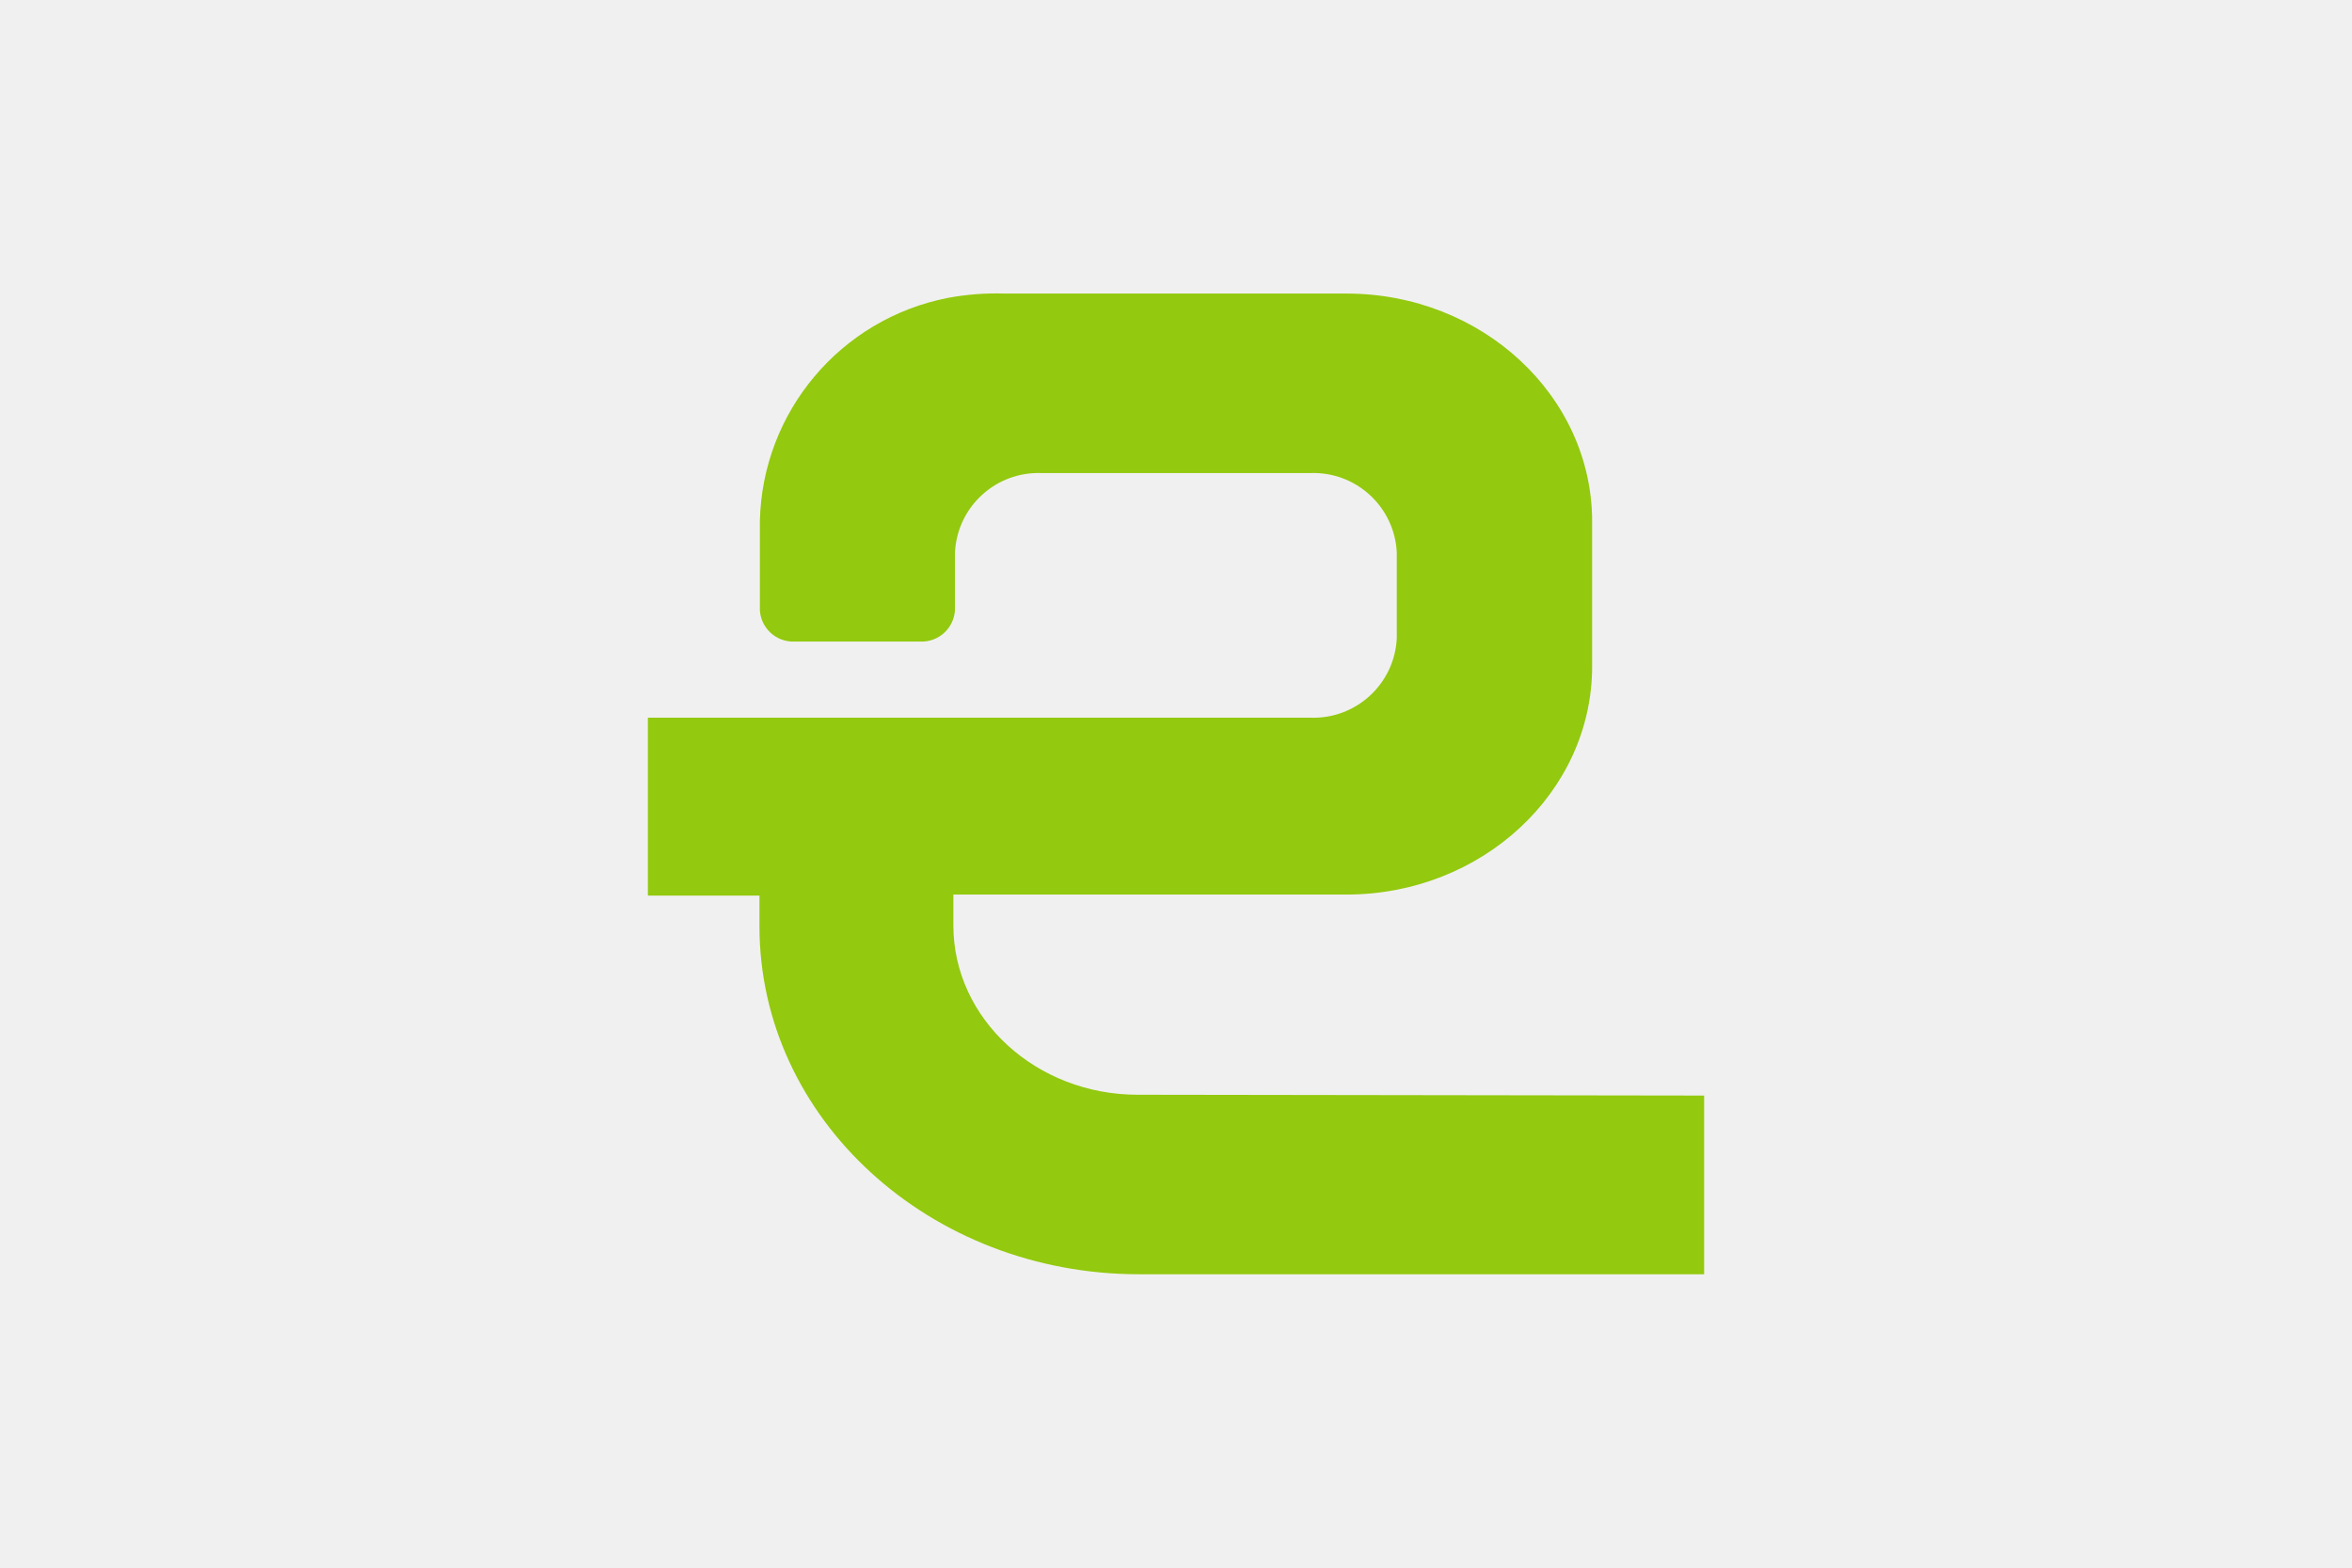
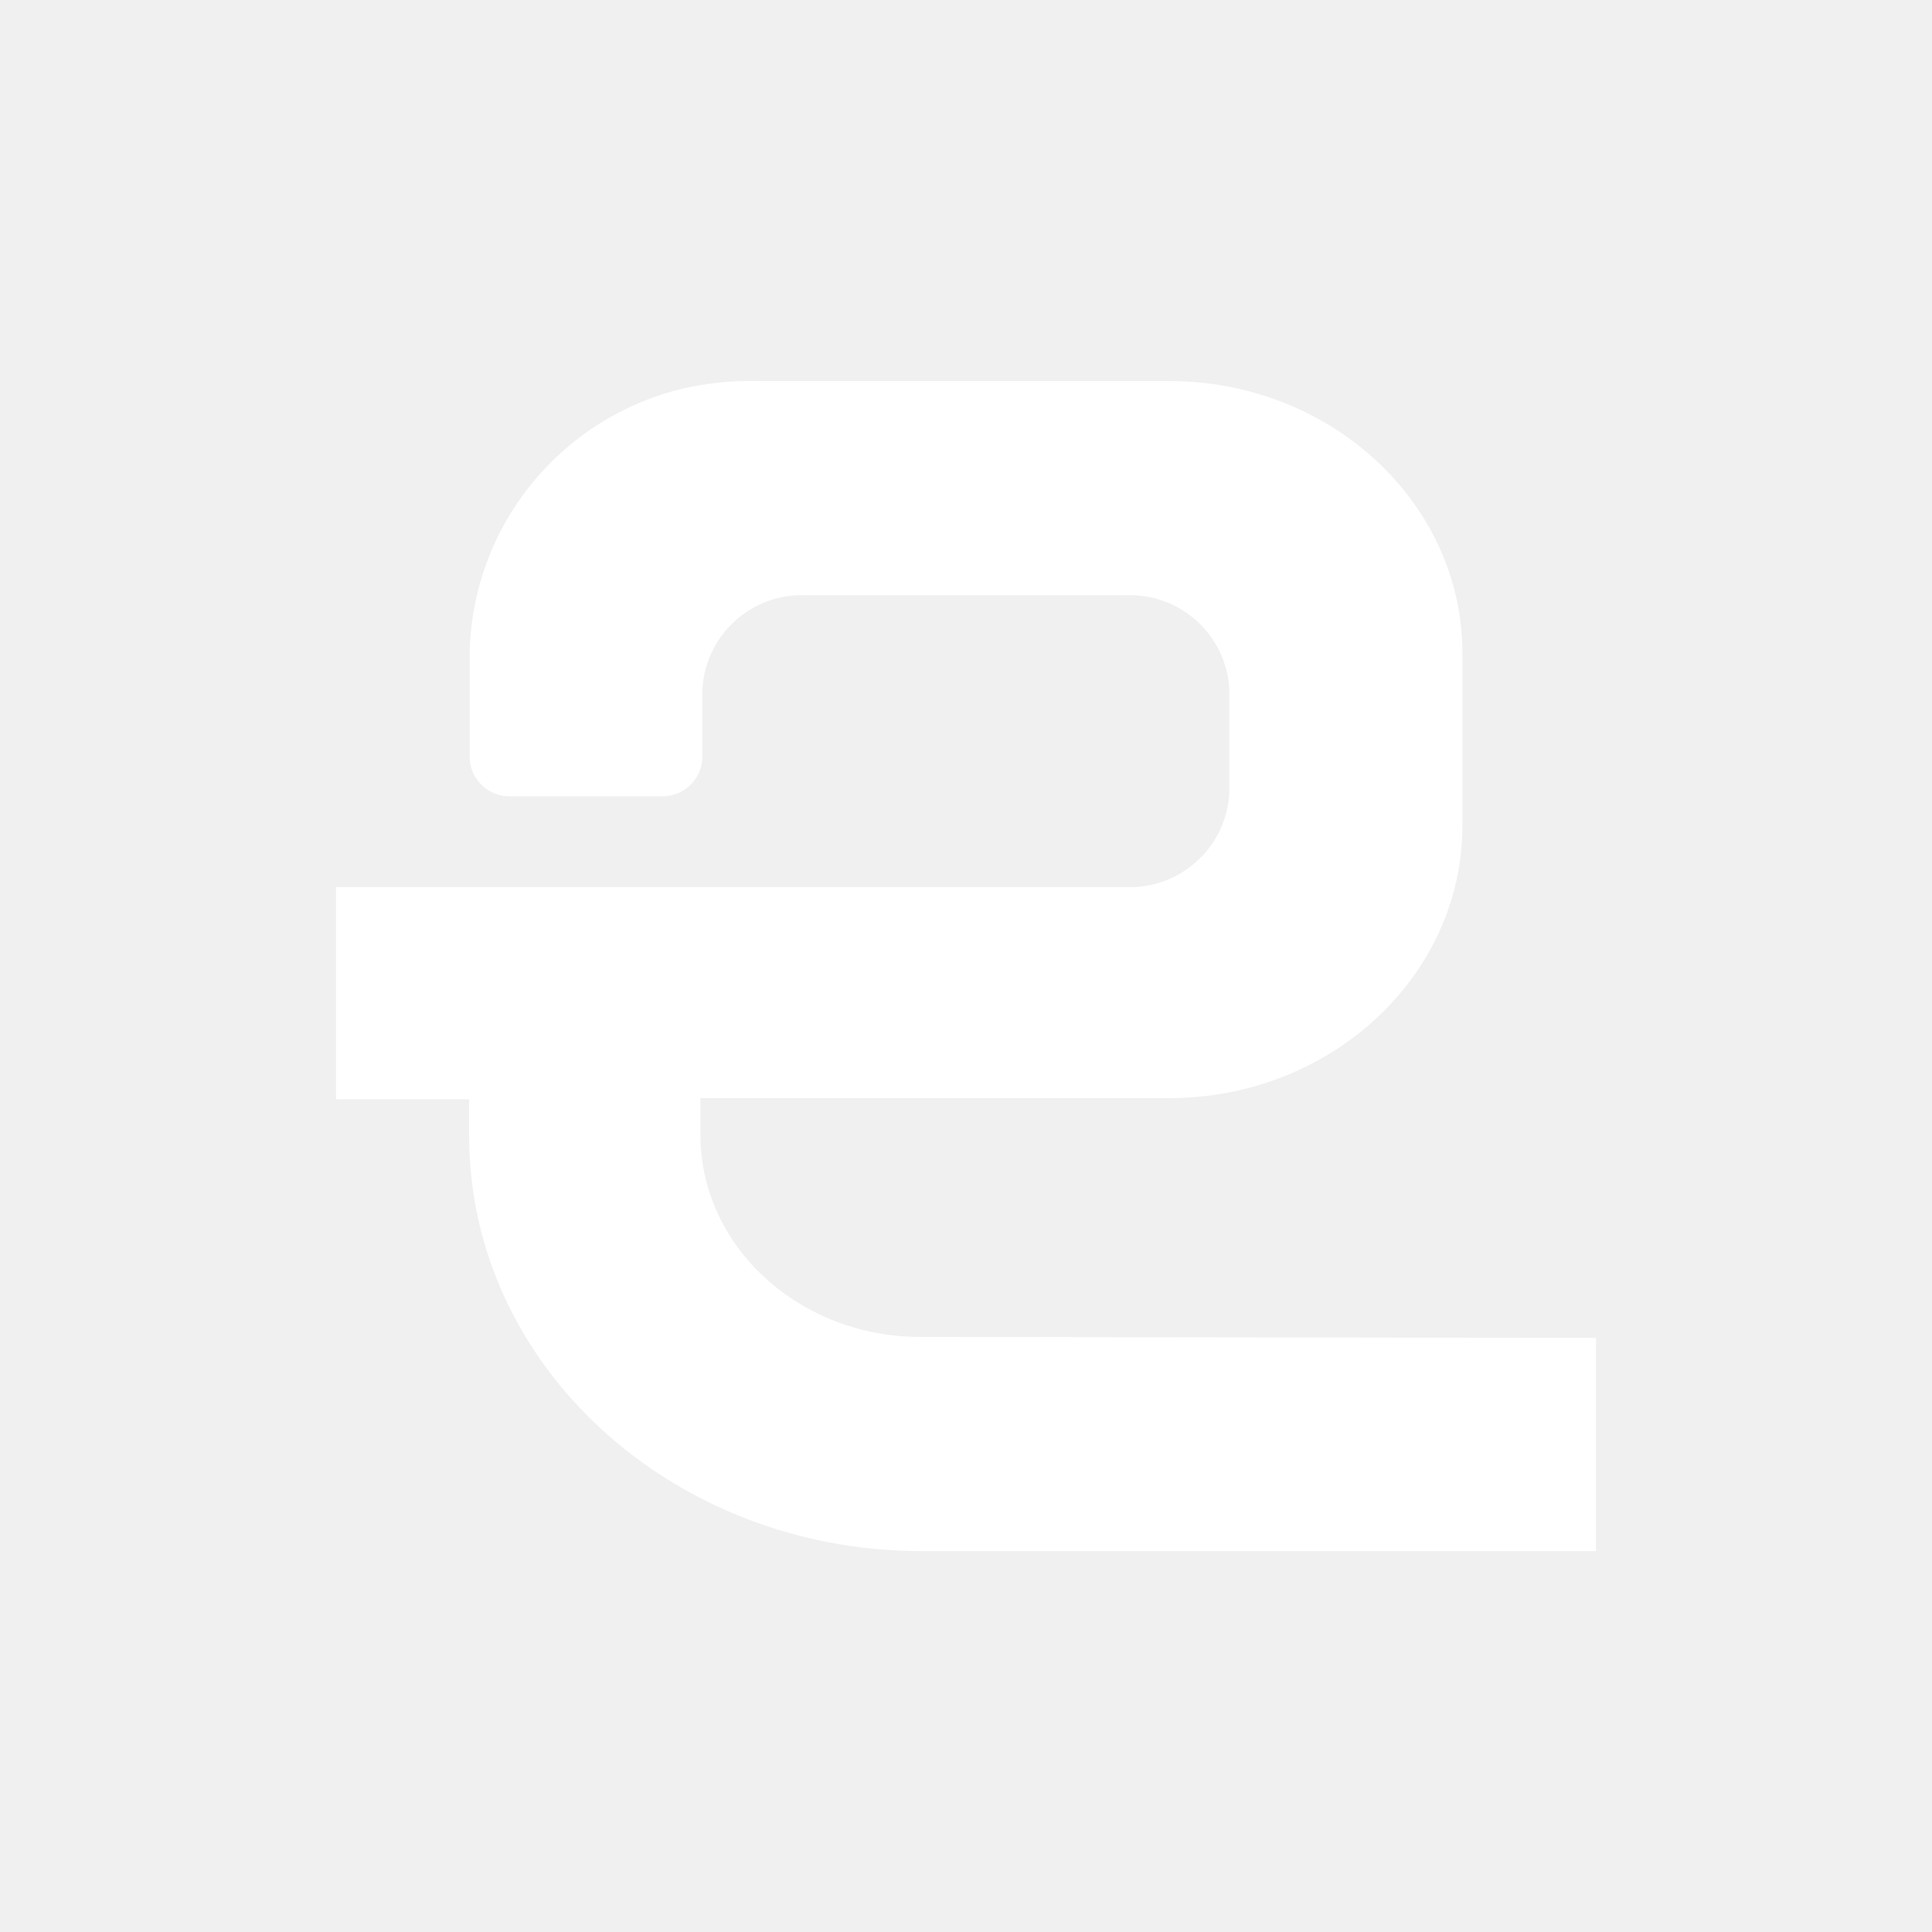
- <svg xmlns="http://www.w3.org/2000/svg" height="800" width="1200" viewBox="-11.494 -16.312 99.612 97.871" version="1.1" id="svg6">
+ <svg xmlns="http://www.w3.org/2000/svg" height="826.376" width="826.376" viewBox="-11.494 -16.312 68.597 101.098" version="1.1" id="svg6">
  <defs id="defs10" />
-   <path d="m 35.916,52.033 c -6.313,0 -11.501,-4.716 -11.501,-10.581 v -1.917 h 24.536 c 8.447,0 15.335,-6.39 15.335,-14.249 v -9.035 c 0,-7.847 -6.875,-14.236 -15.335,-14.236 H 27.635 A 16.613,16.613 0 0 0 24.082,2.283 14.53,14.53 0 0 0 12.338,16.251 v 5.303 a 2.083,2.083 0 0 0 1.955,2.185 h 8.268 a 2.083,2.083 0 0 0 1.955,-2.185 v -3.374 a 5.214,5.214 0 0 1 5.431,-4.958 h 16.715 a 5.214,5.214 0 0 1 5.431,4.958 v 5.355 a 5.214,5.214 0 0 1 -5.431,4.958 H 5.348 v 11.105 h 6.965 v 1.917 c 0,12.025 10.645,21.725 23.68,21.725 H 71.277 V 52.084 Z" fill="#93c90e" id="path10" style="stroke-width:1.278" />
+   <path d="m 20.409,53.647 c -6.313,0 -11.501,-4.716 -11.501,-10.581 V 41.149 H 33.444 c 8.447,0 15.335,-6.39 15.335,-14.249 v -9.035 c 0,-7.847 -6.875,-14.236 -15.335,-14.236 H 12.128 A 16.613,16.613 0 0 0 8.575,3.897 14.53,14.53 0 0 0 -3.169,17.865 v 5.303 a 2.083,2.083 0 0 0 1.955,2.185 h 8.268 a 2.083,2.083 0 0 0 1.955,-2.185 v -3.374 A 5.214,5.214 0 0 1 14.441,14.836 h 16.715 a 5.214,5.214 0 0 1 5.431,4.958 v 5.355 a 5.214,5.214 0 0 1 -5.431,4.958 h -41.316 v 11.105 h 6.965 v 1.917 c 0,12.025 10.645,21.725 23.68,21.725 H 55.769 V 53.698 Z" fill="#93c90e" id="path10" style="stroke-width:1.278;fill:#ffffff;fill-opacity:1" />
</svg>
